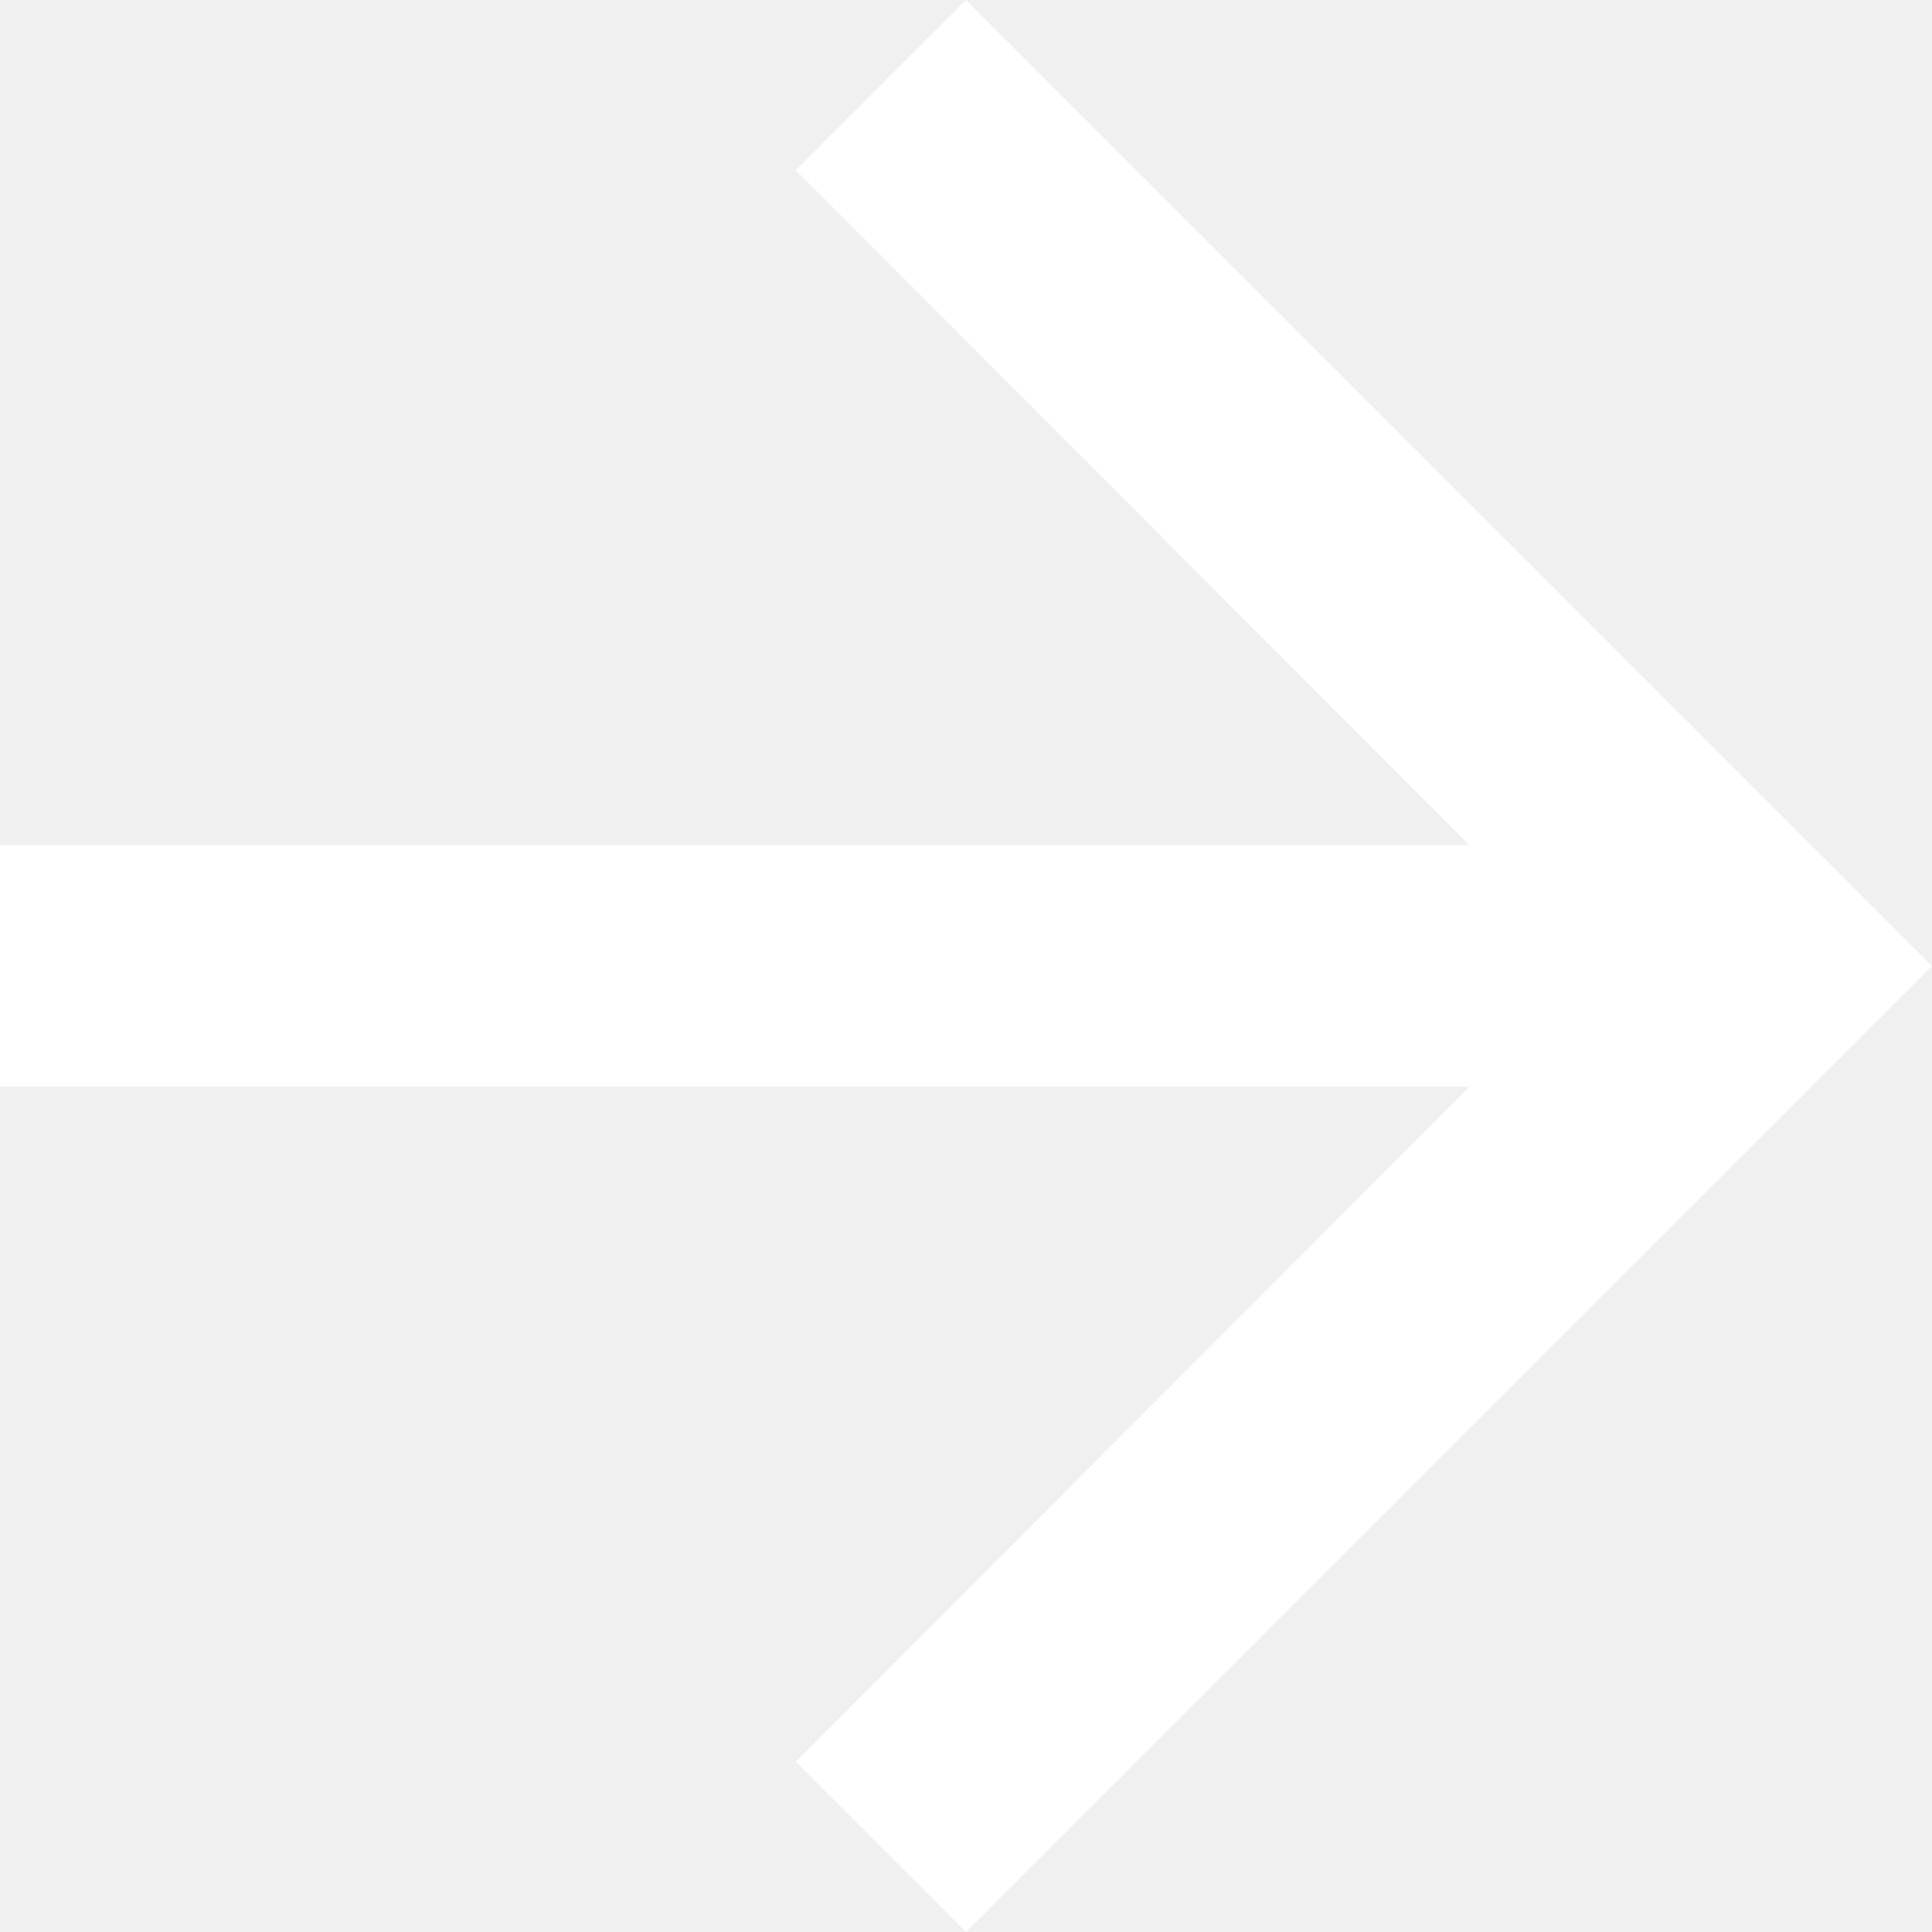
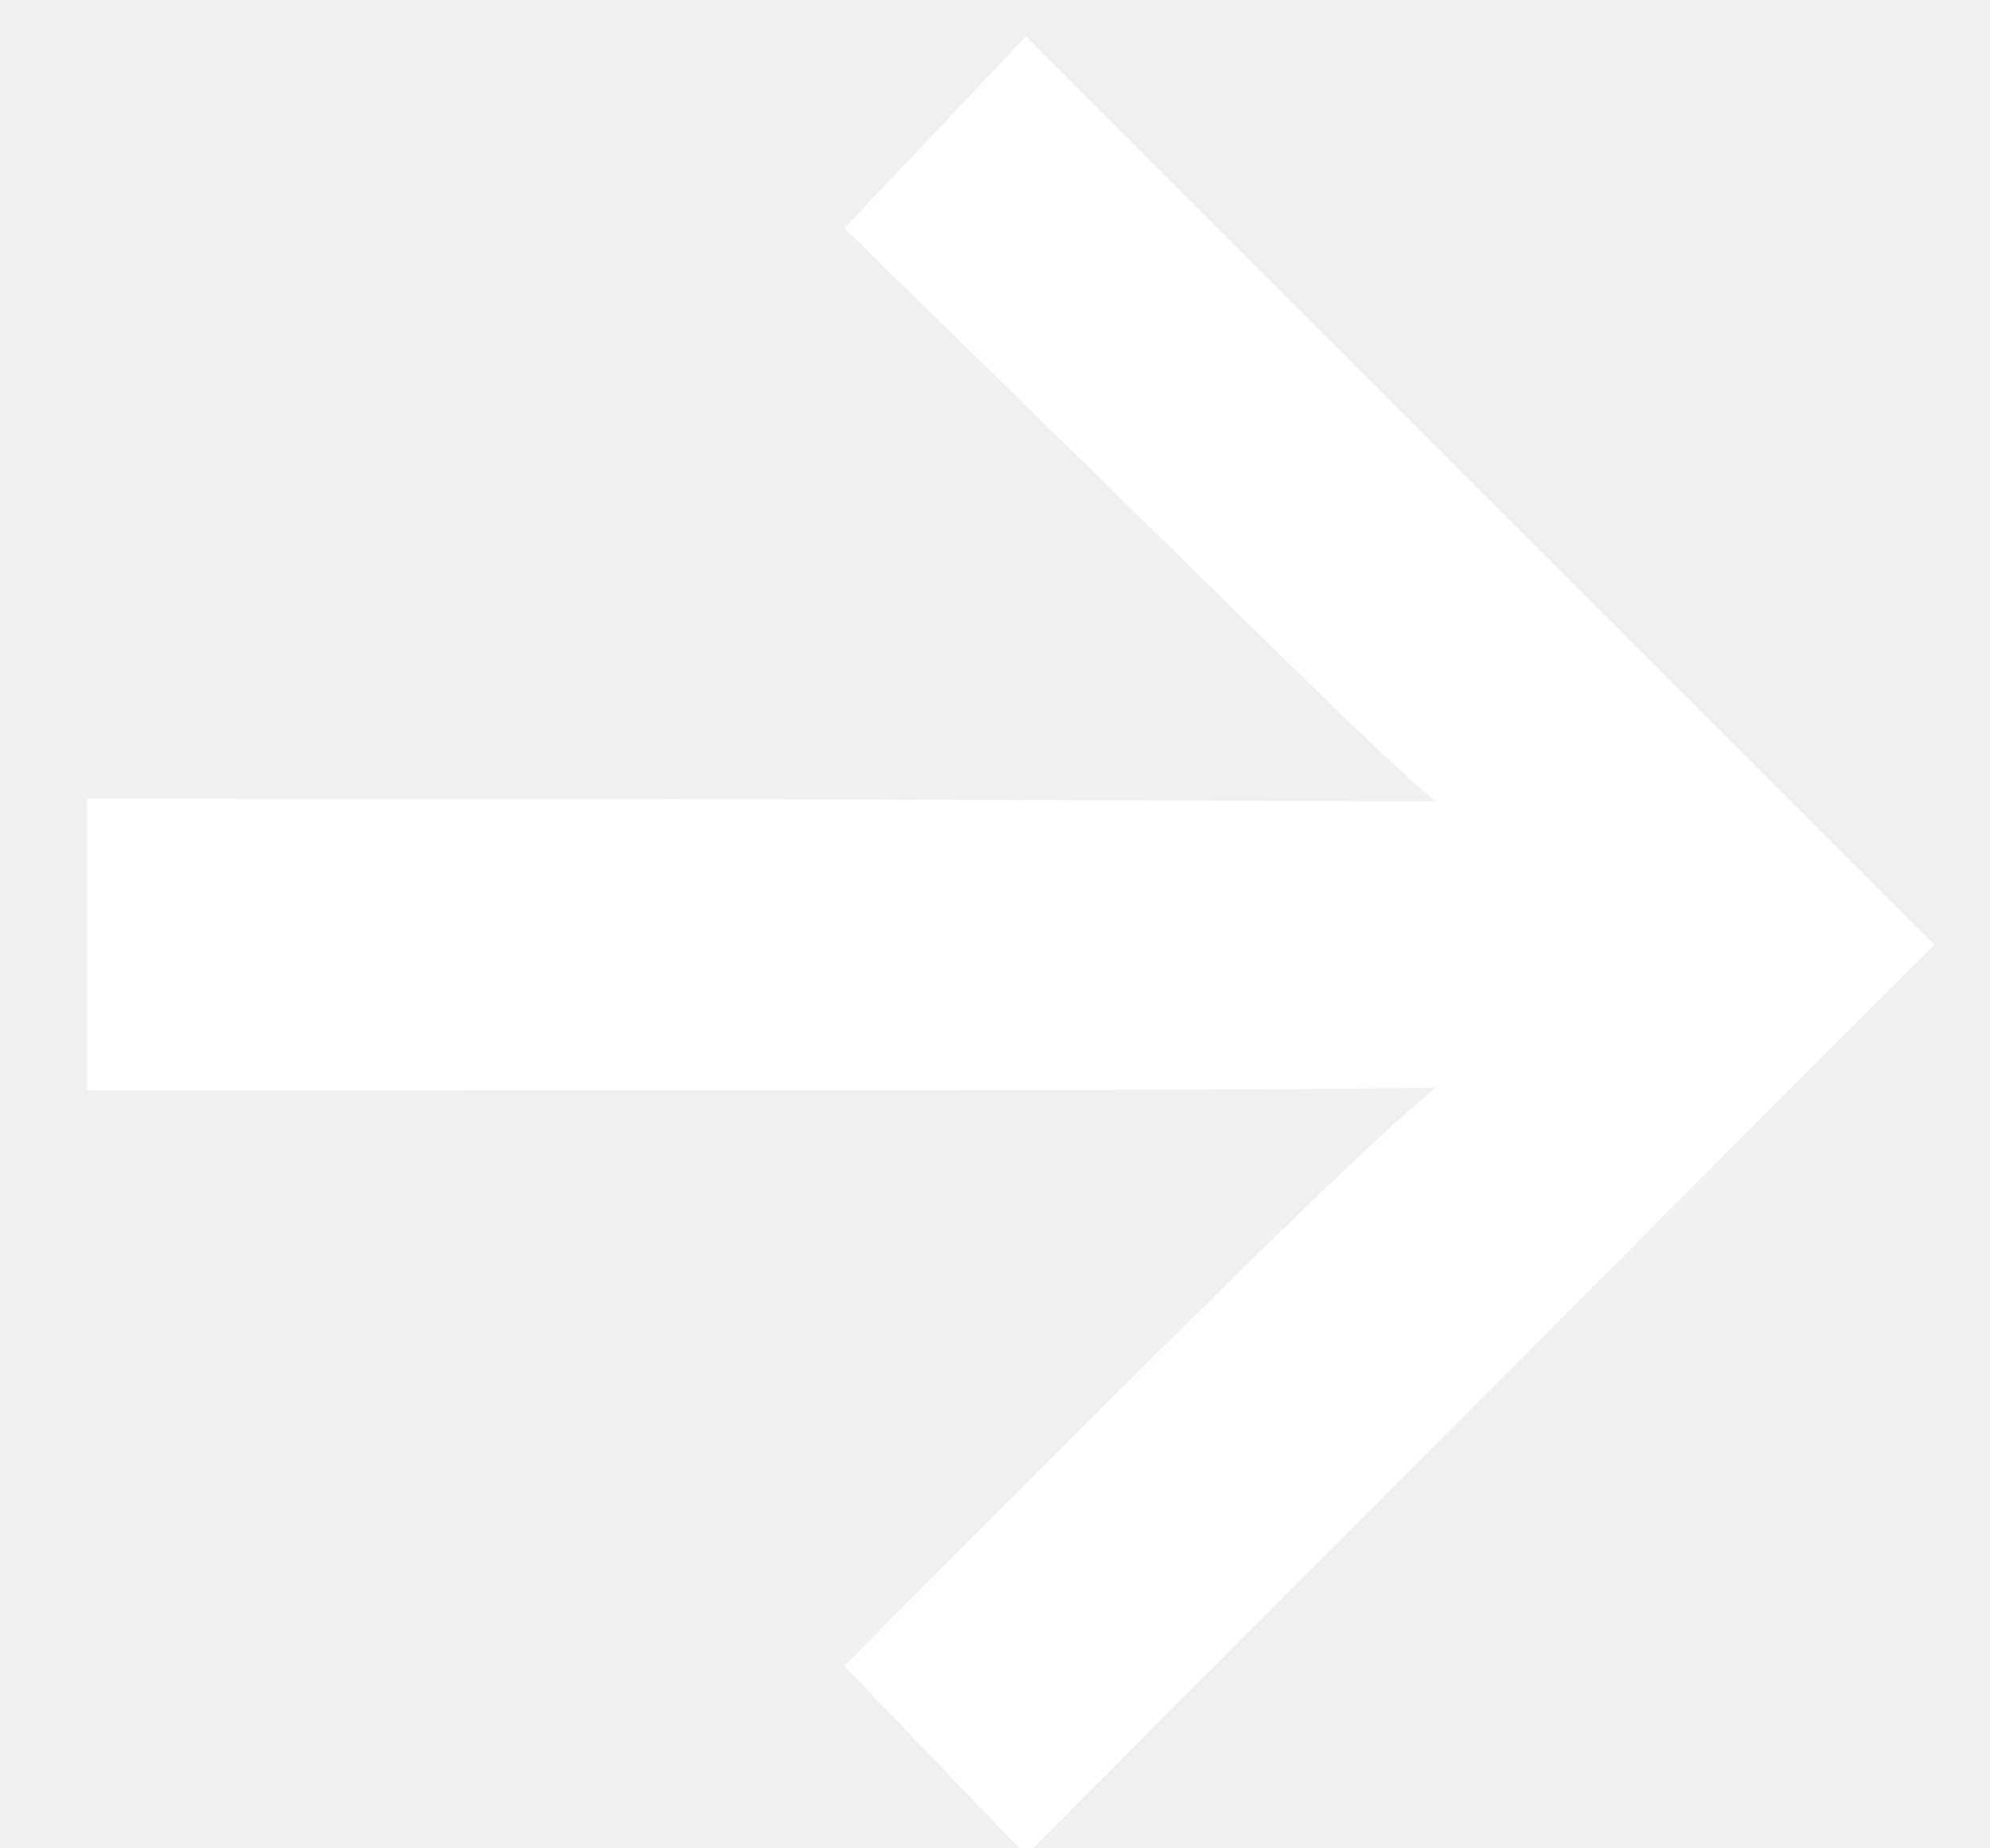
- <svg xmlns="http://www.w3.org/2000/svg" viewBox="0 0 16 16" version="1.1">
-   <g id="Foundation/UI-icons" stroke="none" stroke-width="1" fill="none" fill-rule="evenodd">
-     <g id="Icons" transform="translate(-207, -535)">
-       <g id="icn_arrow-forward" transform="translate(203, 531)">
-         <g id="Path">
-           <polygon points="0 0 24 0 24 24 0 24" />
-           <polygon fill="#ffffff" fill-rule="nonzero" points="12 4 10.59 5.41 16.17 11 4 11 4 13 16.17 13 10.59 18.59 12 20 20 12" />
-         </g>
-       </g>
-     </g>
-   </g>
+ <svg xmlns="http://www.w3.org/2000/svg" viewBox="0 0 14 13">
+   <path fill="#ffffff" fill-rule="nonzero" d="M.612 7.672V5.62c6.588 0 7.956.018 9.486.018-.414-.342-1.17-1.116-4.158-4.032L7.218.256l6.39 6.39-6.39 6.408-1.278-1.332c2.952-2.97 3.726-3.708 4.158-4.068-1.458.018-2.898.018-9.486.018z" />
</svg>
